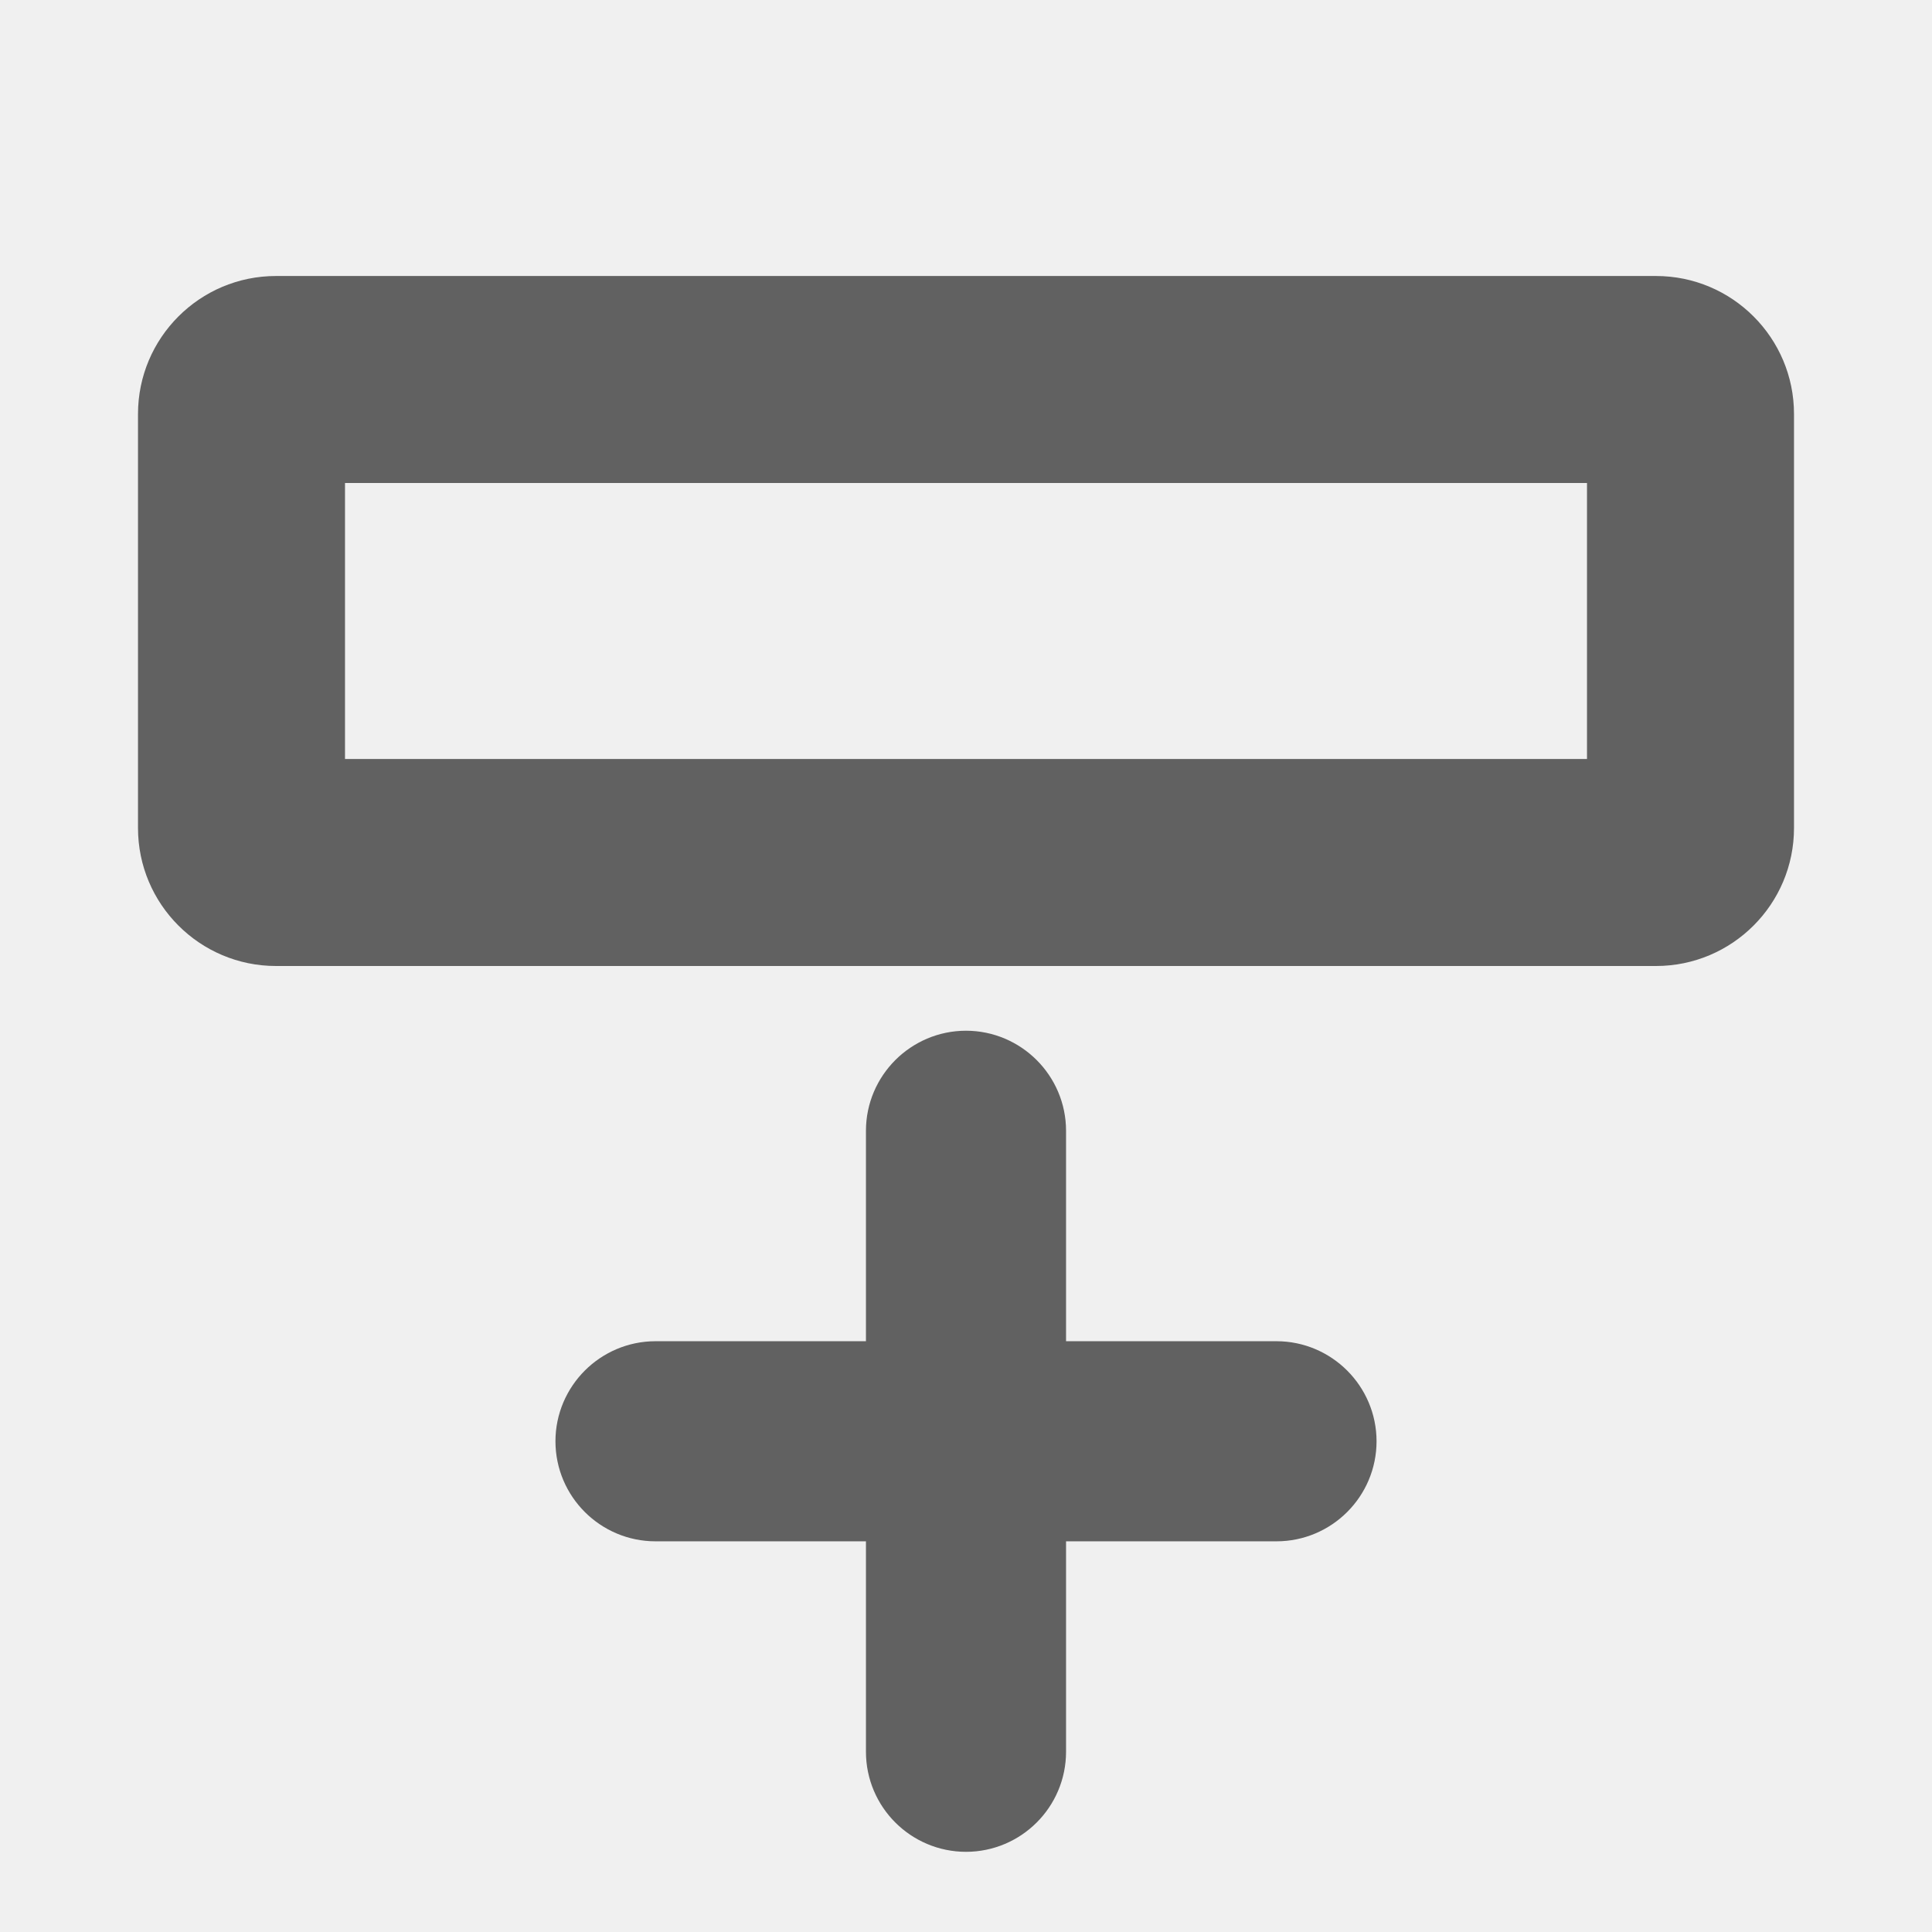
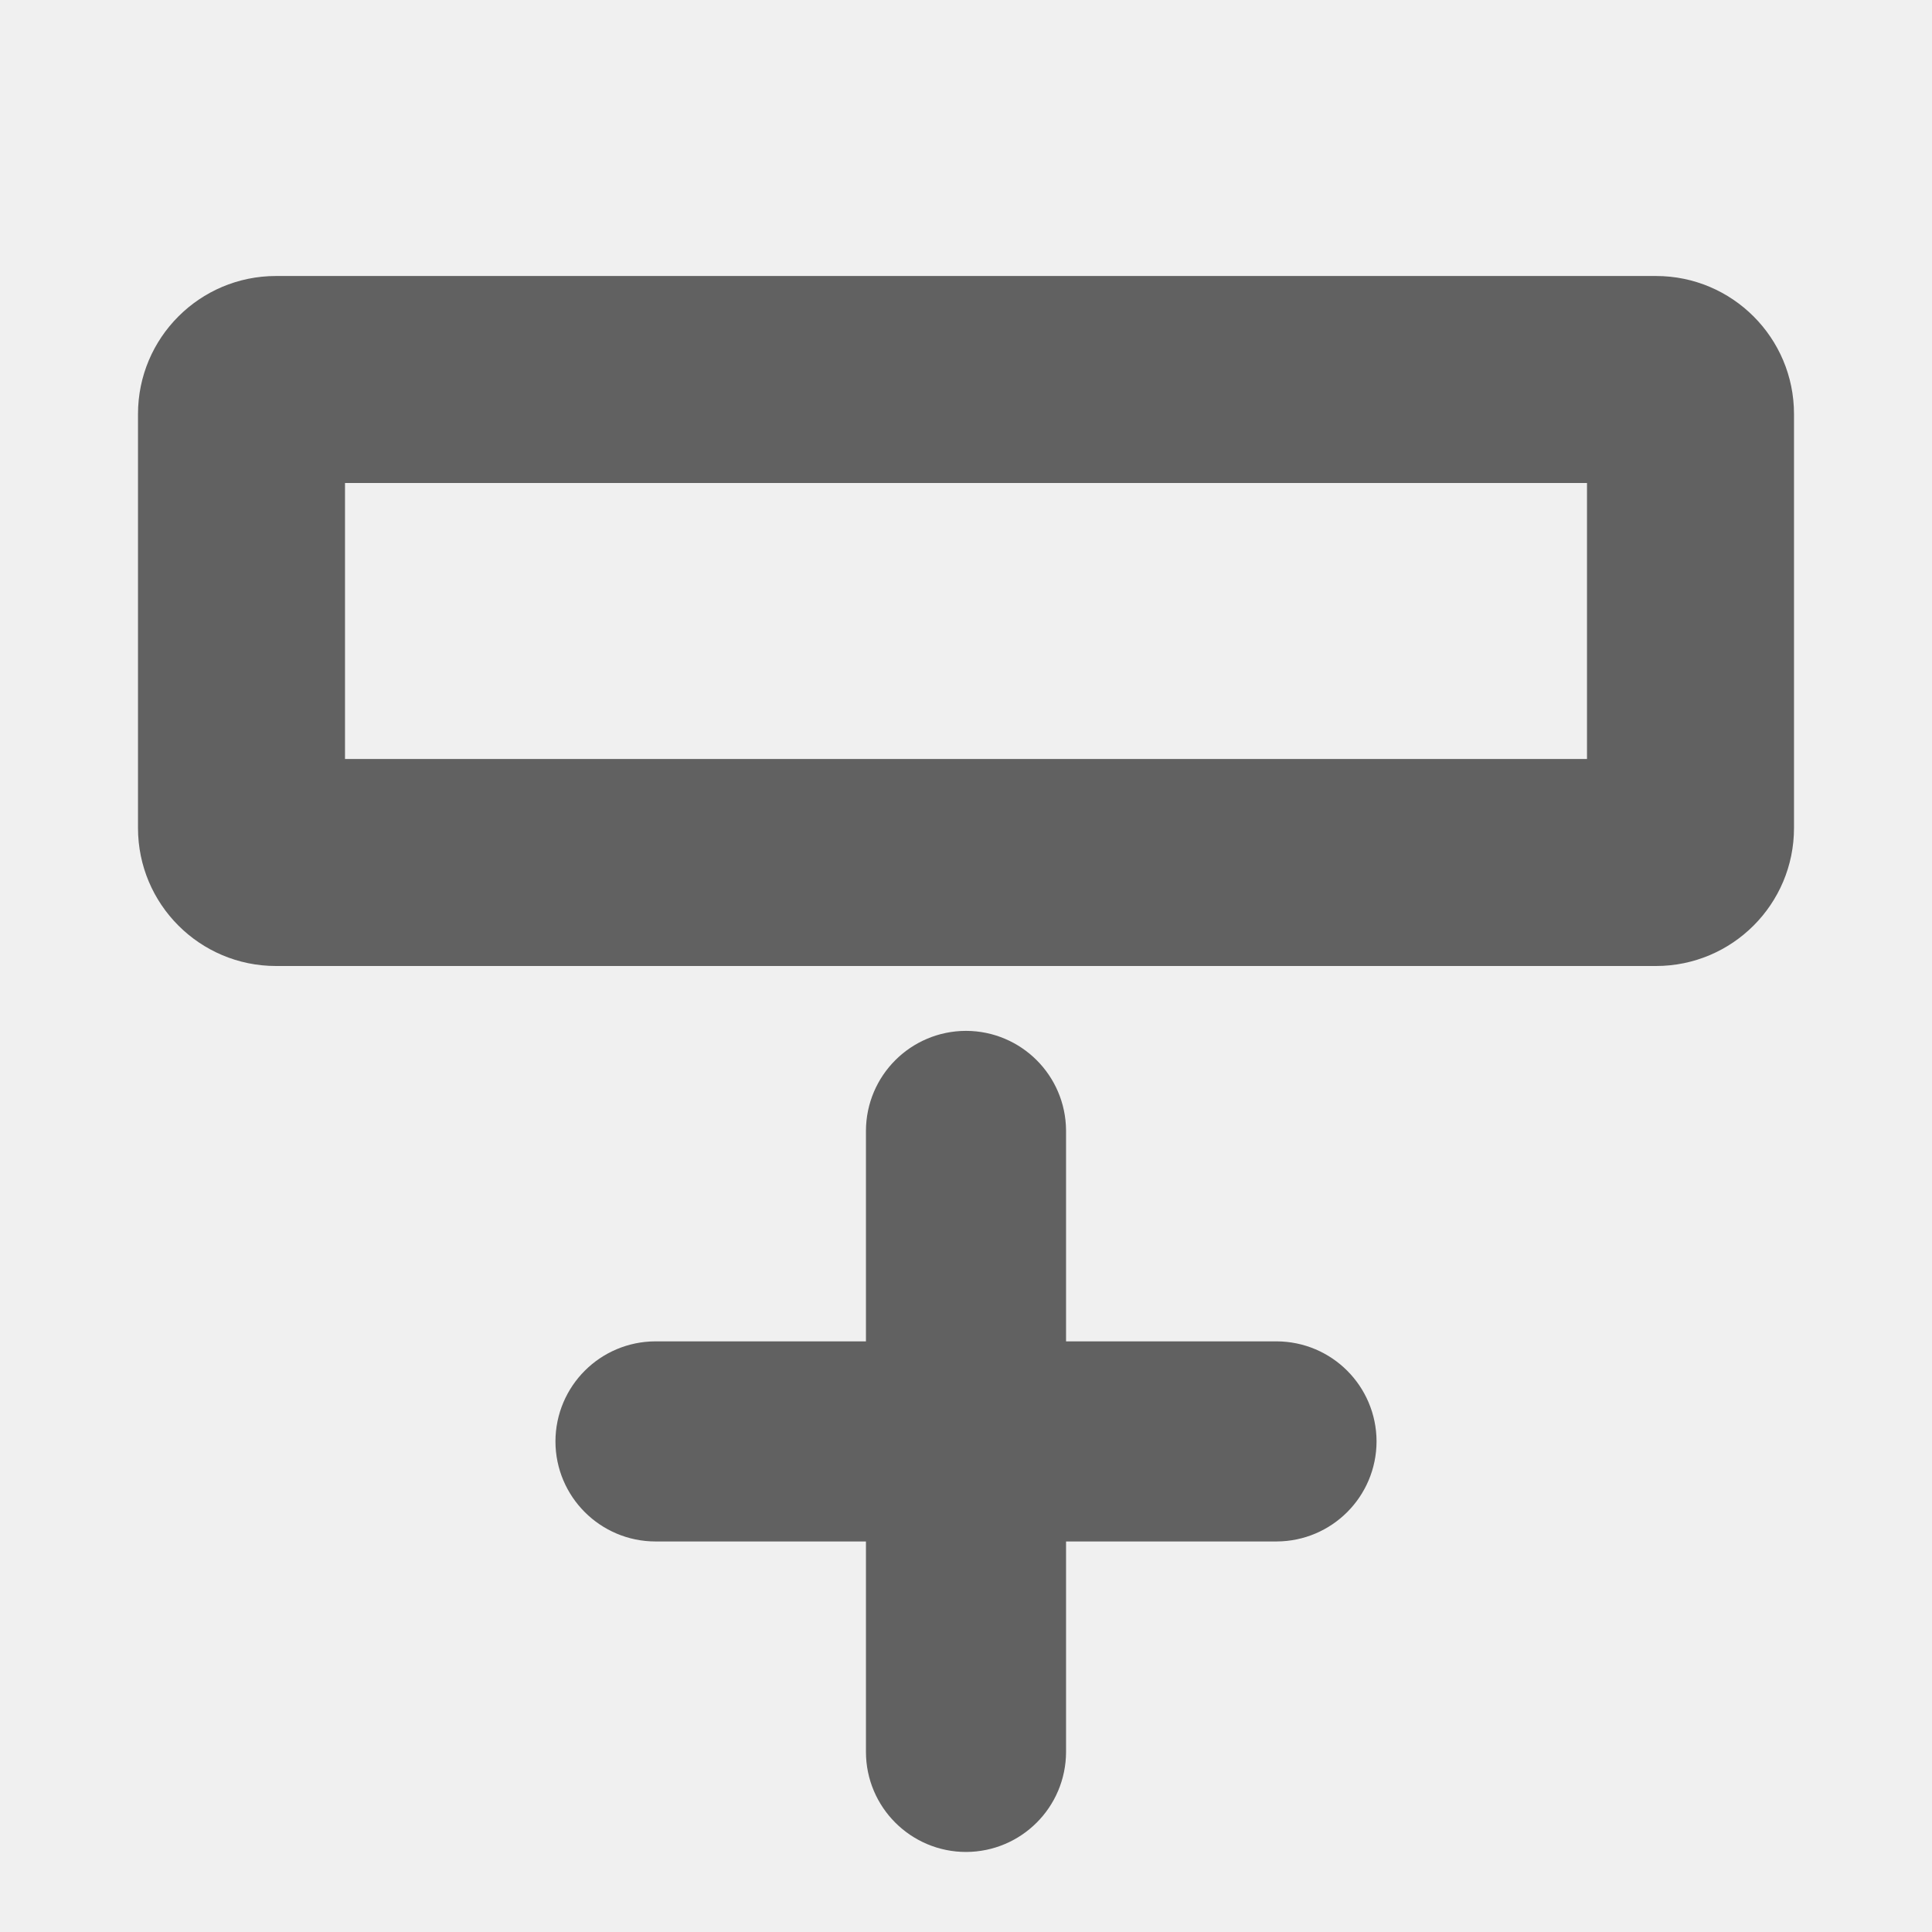
- <svg xmlns="http://www.w3.org/2000/svg" width="14" height="14" viewBox="0 0 14 14" fill="none">
-   <g clip-path="url(#clip0_137_19498)">
-     <path class="jp-icon3" d="M9.25 10.069L7.375 10.069L7.375 8.194C7.375 7.988 7.206 7.819 7 7.819C6.794 7.819 6.625 7.988 6.625 8.194L6.625 10.069L4.75 10.069C4.544 10.069 4.375 10.238 4.375 10.444C4.375 10.651 4.544 10.819 4.75 10.819L6.625 10.819L6.625 12.694C6.625 12.901 6.794 13.069 7 13.069C7.206 13.069 7.375 12.901 7.375 12.694L7.375 10.819L9.25 10.819C9.456 10.819 9.625 10.651 9.625 10.444C9.625 10.238 9.456 10.069 9.25 10.069Z" fill="#616161" stroke="#616161" stroke-width="0.7" />
+ <svg xmlns="http://www.w3.org/2000/svg" width="14" height="14" fill="none" viewBox="0 0 14 14">
+   <g clip-path="url(#addbelowa)">
+     <path fill="#616161" stroke="#616161" stroke-width=".7" d="M9.25 10.07H7.375V8.193A.376.376 0 0 0 7 7.82a.376.376 0 0 0-.375.375v1.875H4.75a.376.376 0 0 0-.375.375c0 .207.169.375.375.375h1.875v1.875c0 .207.169.375.375.375a.376.376 0 0 0 .375-.375V10.82H9.25a.376.376 0 0 0 .375-.375.376.376 0 0 0-.375-.375Z" class="jp-icon3" />
  </g>
-   <path class="jp-icon3" fill-rule="evenodd" clip-rule="evenodd" d="M2.5 5.5L2.5 3.5L11.5 3.5L11.5 5.5L2.5 5.5ZM2 7C1.448 7 1 6.552 1 6L1 3C1 2.448 1.448 2 2 2L12 2C12.552 2 13 2.448 13 3L13 6C13 6.552 12.552 7 12 7L2 7Z" fill="#616161" />
+   <path fill="#616161" fill-rule="evenodd" d="M2.5 5.5v-2h9v2zM2 7a1 1 0 0 1-1-1V3a1 1 0 0 1 1-1h10a1 1 0 0 1 1 1v3a1 1 0 0 1-1 1z" class="jp-icon3" clip-rule="evenodd" />
  <defs>
-     <clipPath id="clip0_137_19498">
-       <rect class="jp-icon3" width="6" height="6" fill="white" transform="matrix(1 1.74846e-07 1.74846e-07 -1 4 13.4443)" />
+     <clipPath id="addbelowa">
+       <path fill="#fff" d="M4 13.444h6v-6H4z" class="jp-icon3" />
    </clipPath>
  </defs>
</svg>
